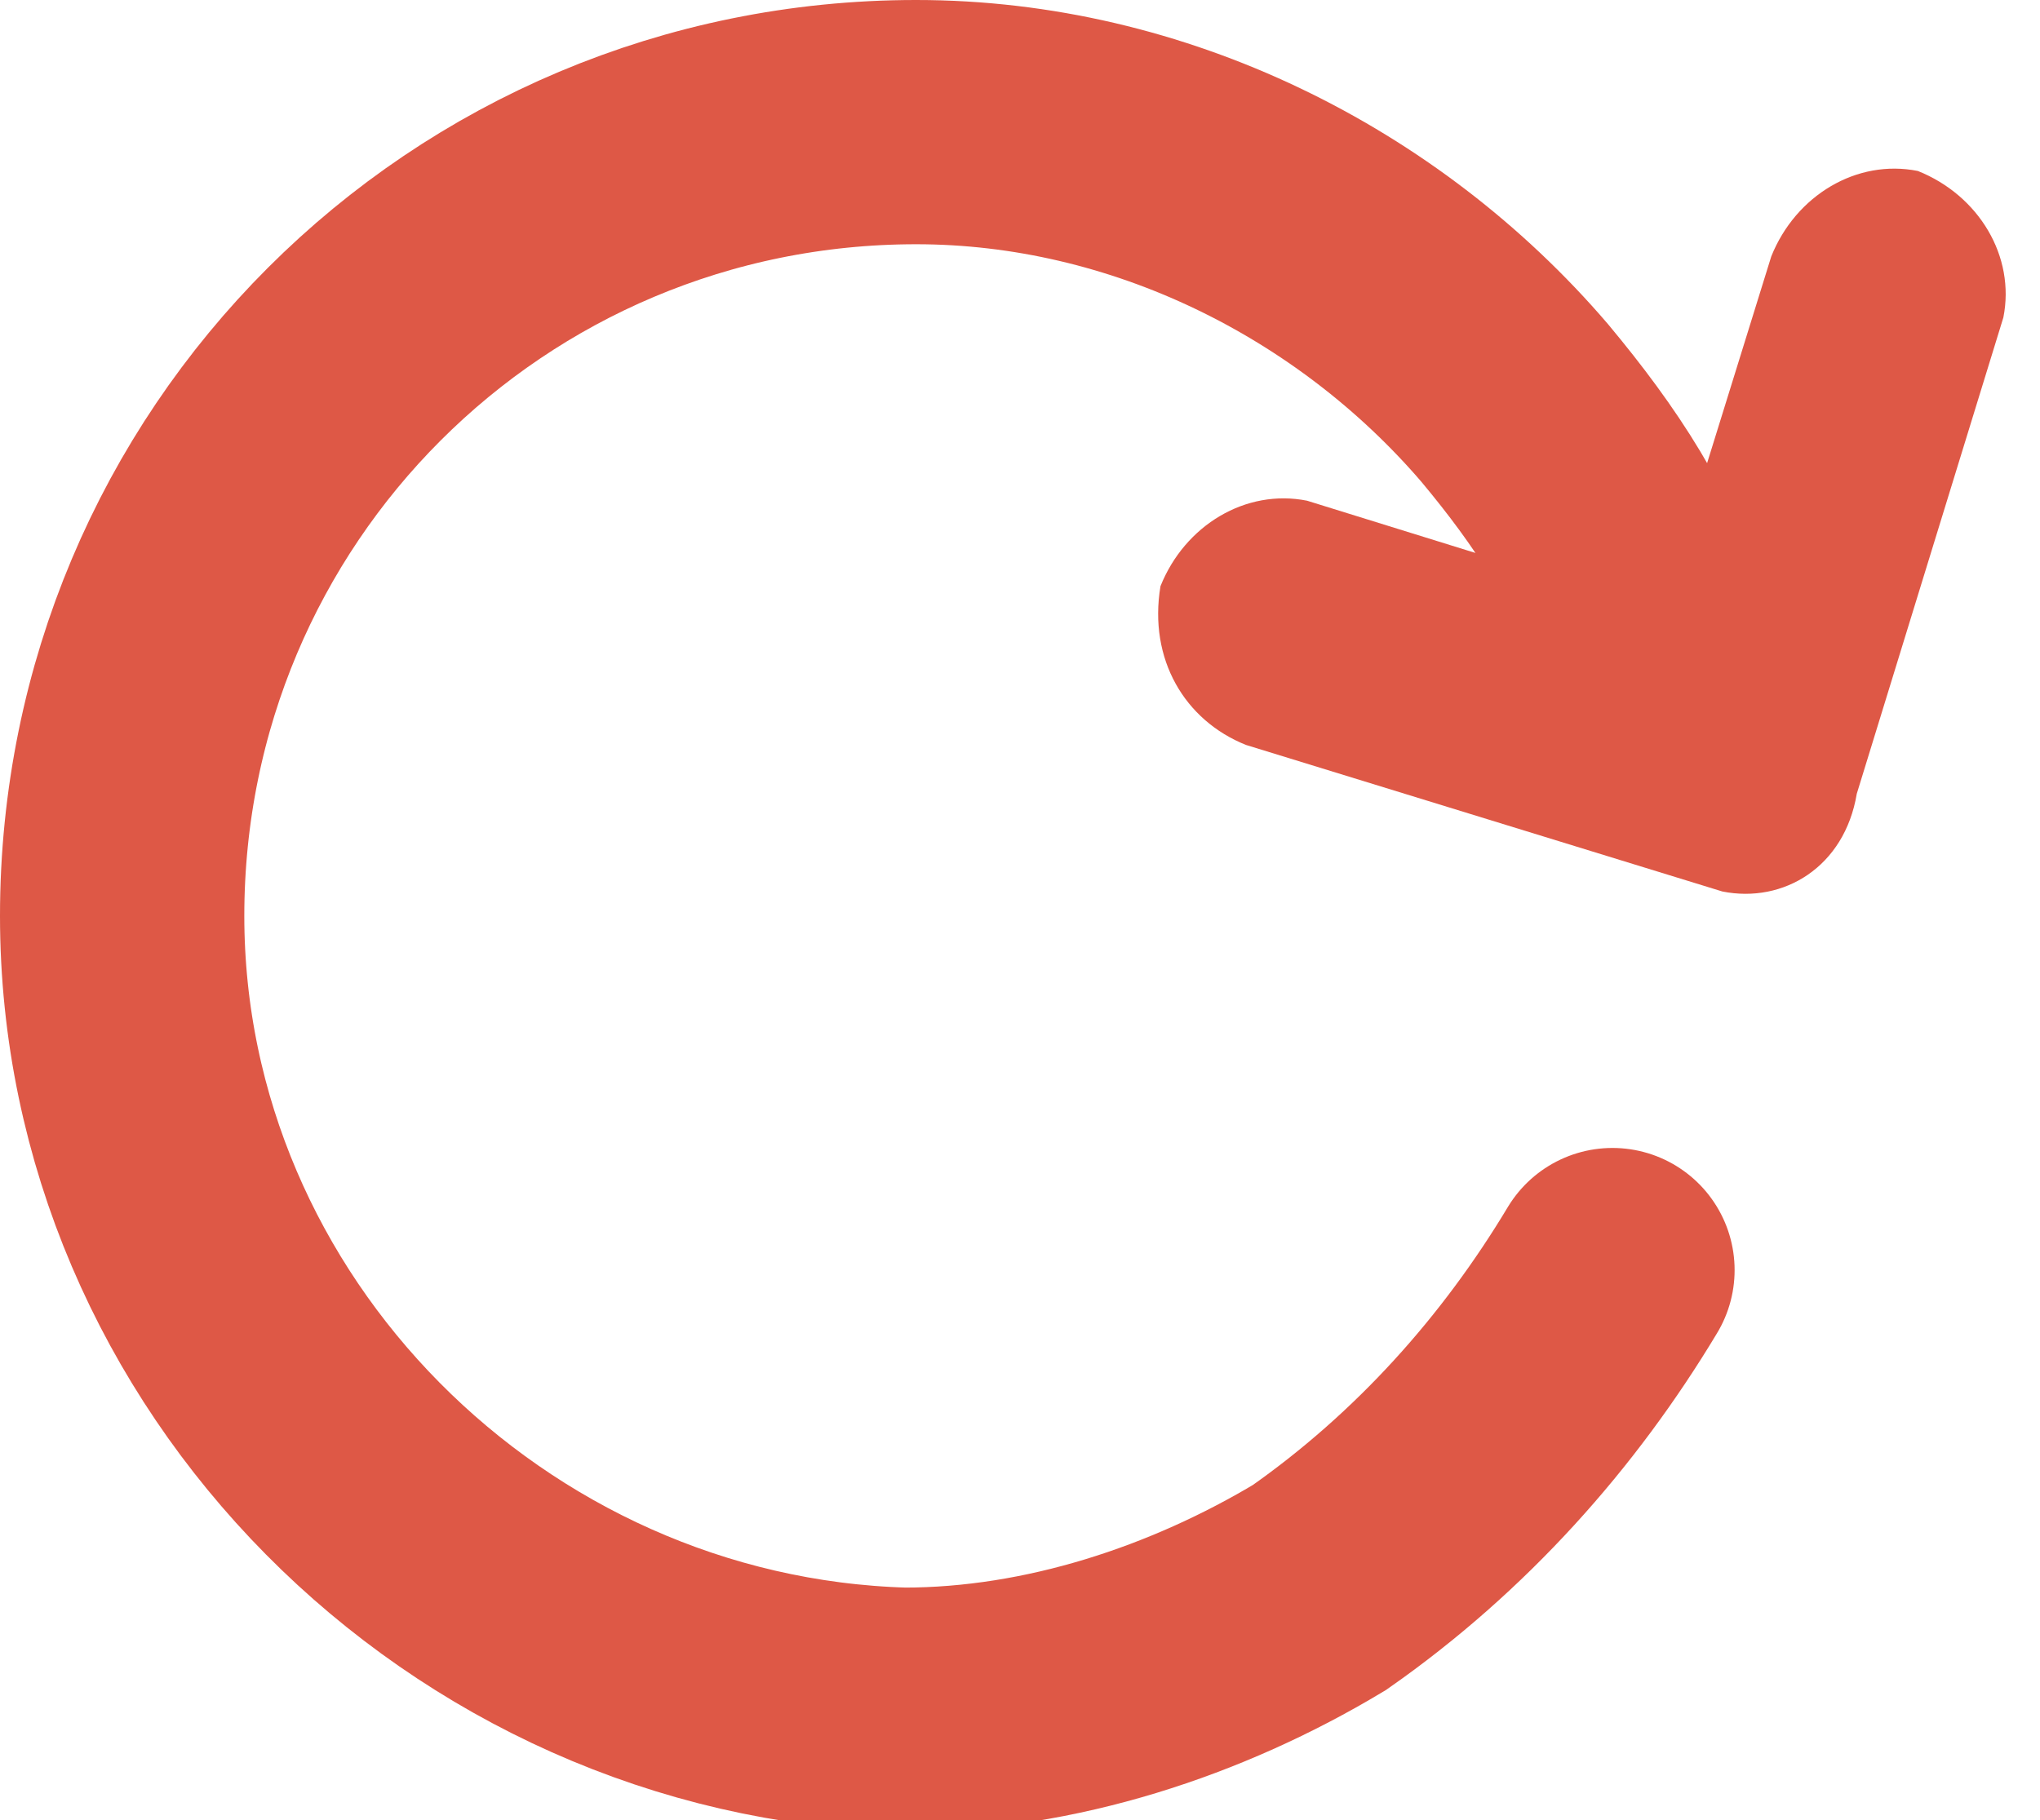
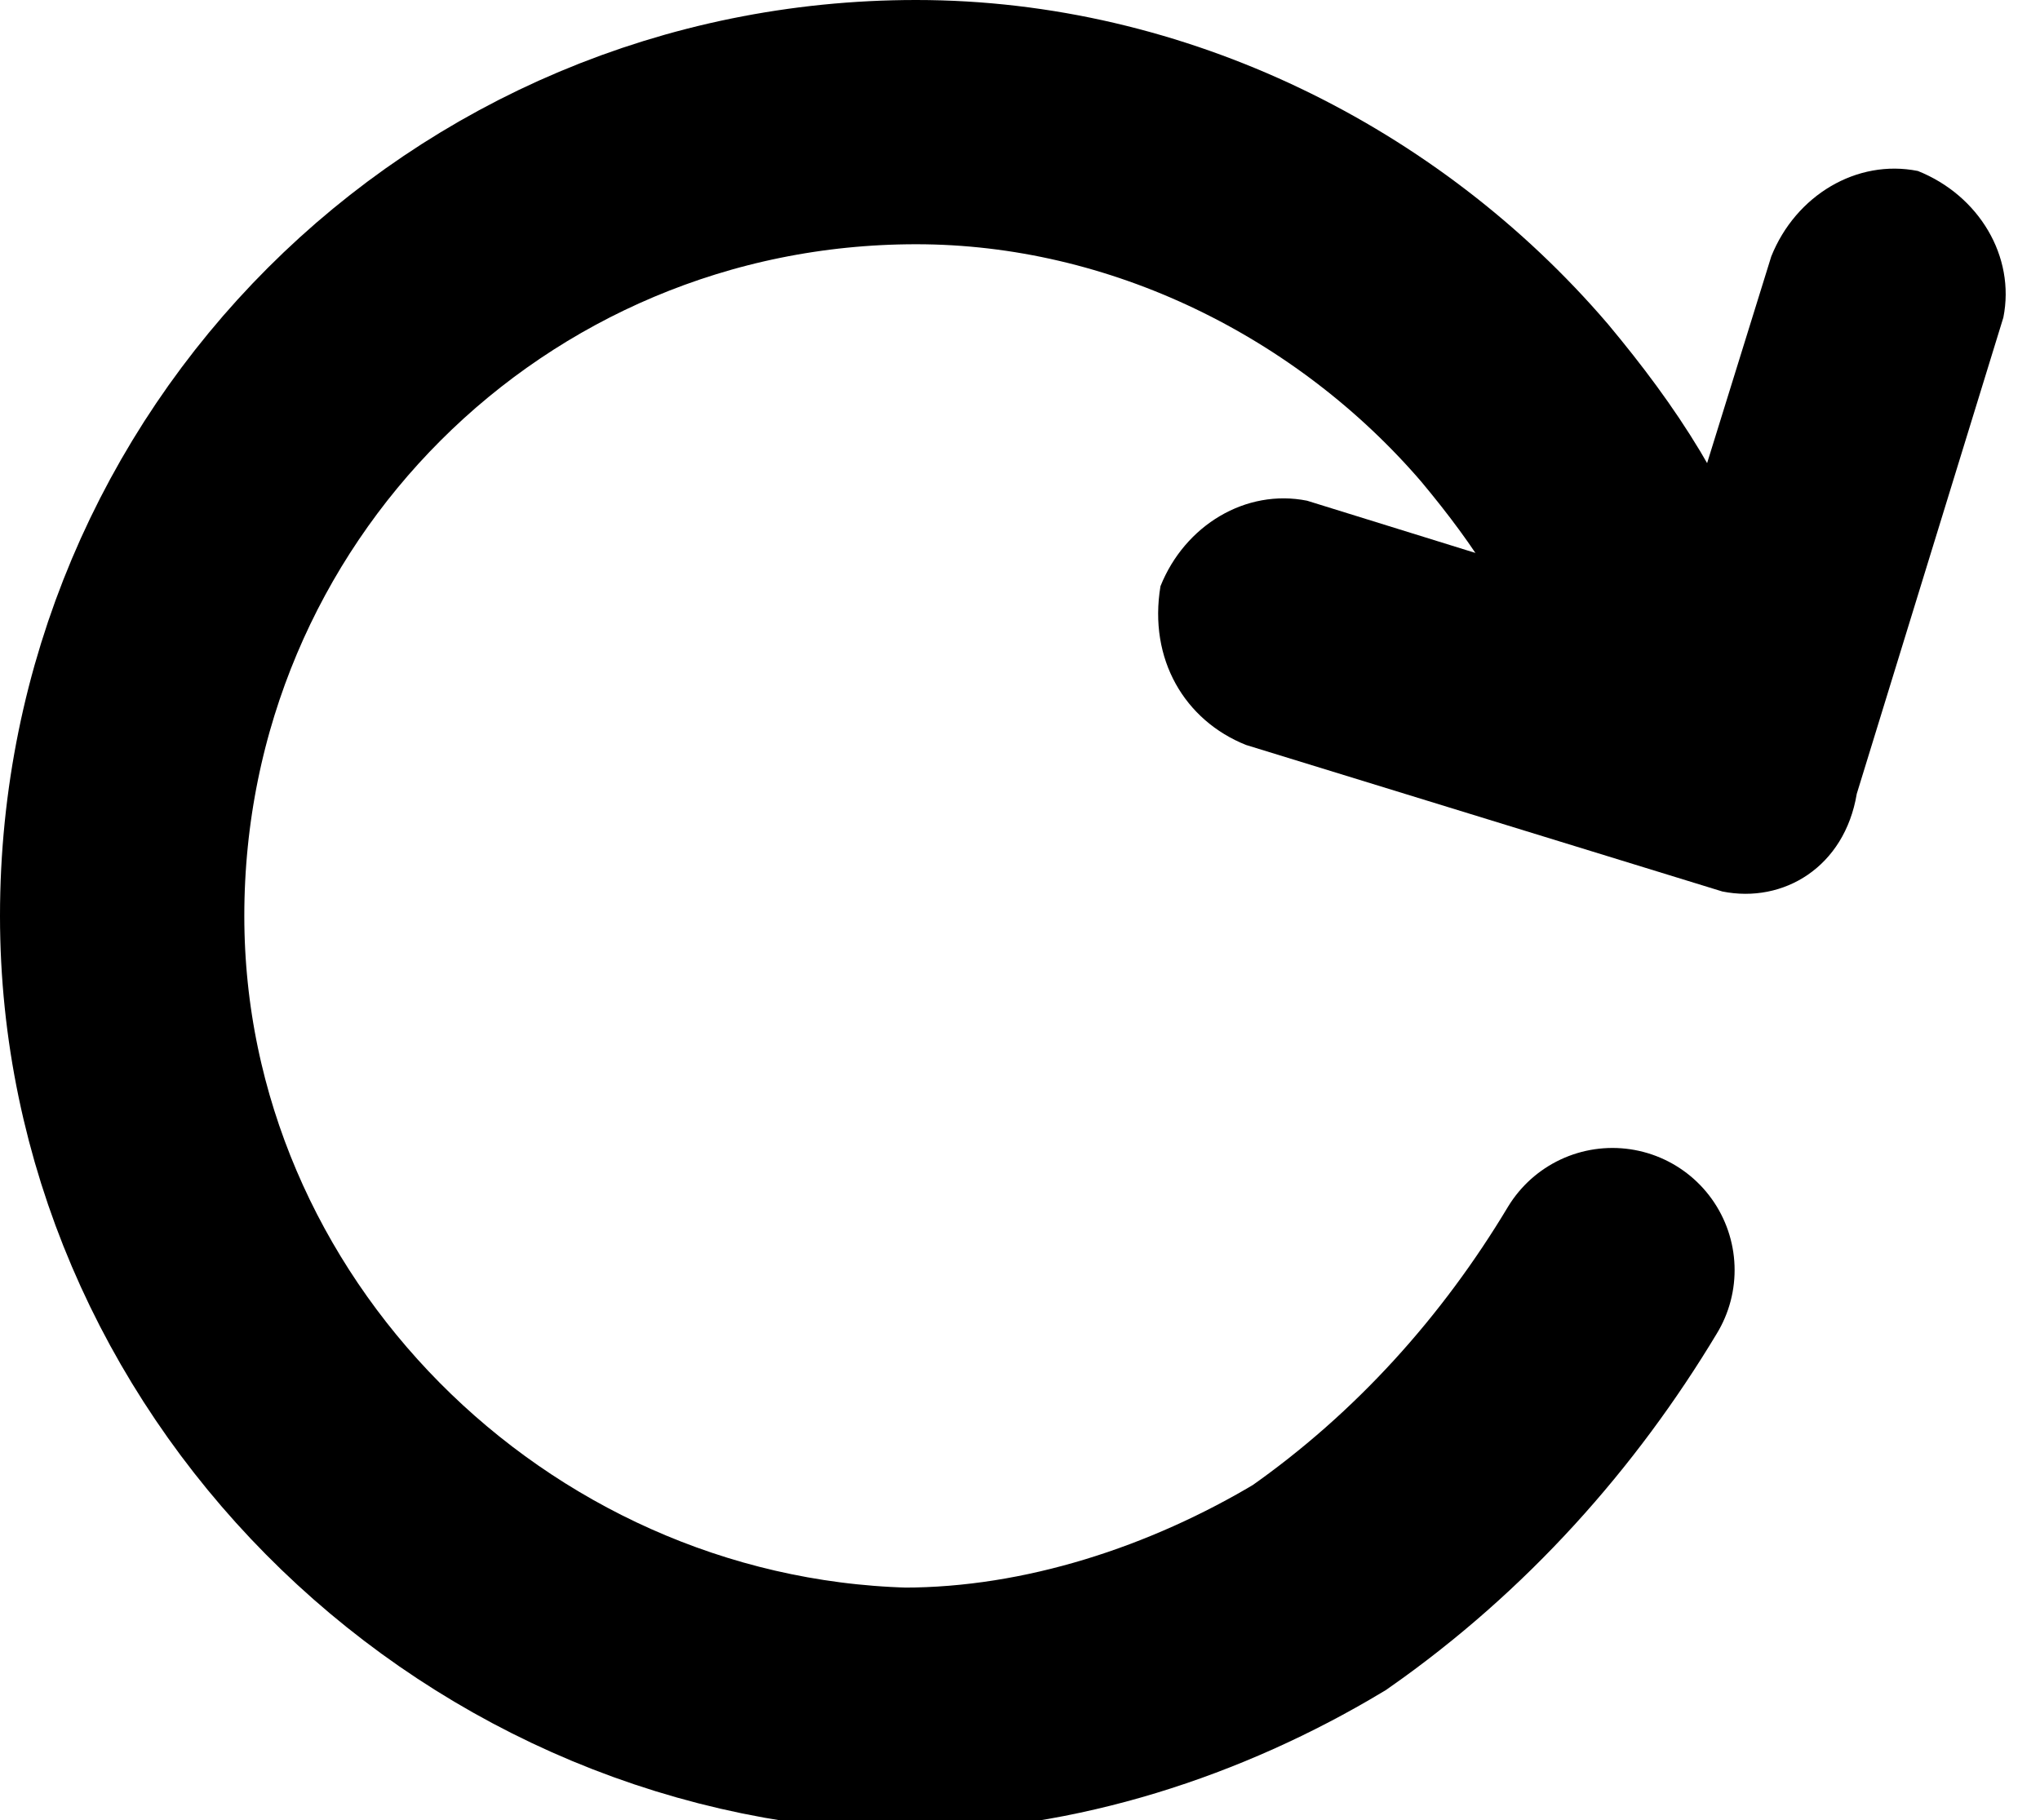
- <svg xmlns="http://www.w3.org/2000/svg" viewBox="0 0 16.7 14.9">
+ <svg xmlns="http://www.w3.org/2000/svg" viewBox="0 0 16.7 14.9" fill="currentColor">
  <path fill="none" d="M0 0h16.7v14.9H0z" />
-   <path d="M13.2 10.4c-.6 1-1.4 1.9-2.4 2.6-1 .6-2.2 1-3.4 1C3.9 13.9 1 11 1 7.5 1 3.9 3.9 1 7.5 1c1.9 0 3.7.9 4.9 2.3.5.6.9 1.2 1.1 1.9" fill="none" stroke="#de5846" stroke-width="2" stroke-linecap="round" />
-   <path d="M14.1 7.3l-3.9-1.2c-.5-.2-.8-.7-.7-1.3.2-.5.7-.8 1.2-.7l2.9.9.9-2.9c.2-.5.7-.8 1.2-.7.5.2.8.7.7 1.2l-1.2 3.9c-.1.6-.6.9-1.1.8z" fill="#de5846" />
+   <path d="M13.2 10.4c-.6 1-1.4 1.9-2.4 2.6-1 .6-2.2 1-3.4 1C3.9 13.9 1 11 1 7.5 1 3.9 3.9 1 7.5 1c1.9 0 3.7.9 4.9 2.3.5.6.9 1.2 1.1 1.9" fill="none" stroke="currentColor" stroke-width="2" stroke-linecap="round" />
+   <path d="M14.1 7.3l-3.9-1.2c-.5-.2-.8-.7-.7-1.3.2-.5.7-.8 1.2-.7l2.9.9.9-2.9c.2-.5.7-.8 1.2-.7.5.2.8.7.7 1.2l-1.2 3.9c-.1.6-.6.9-1.1.8z" />
</svg>
